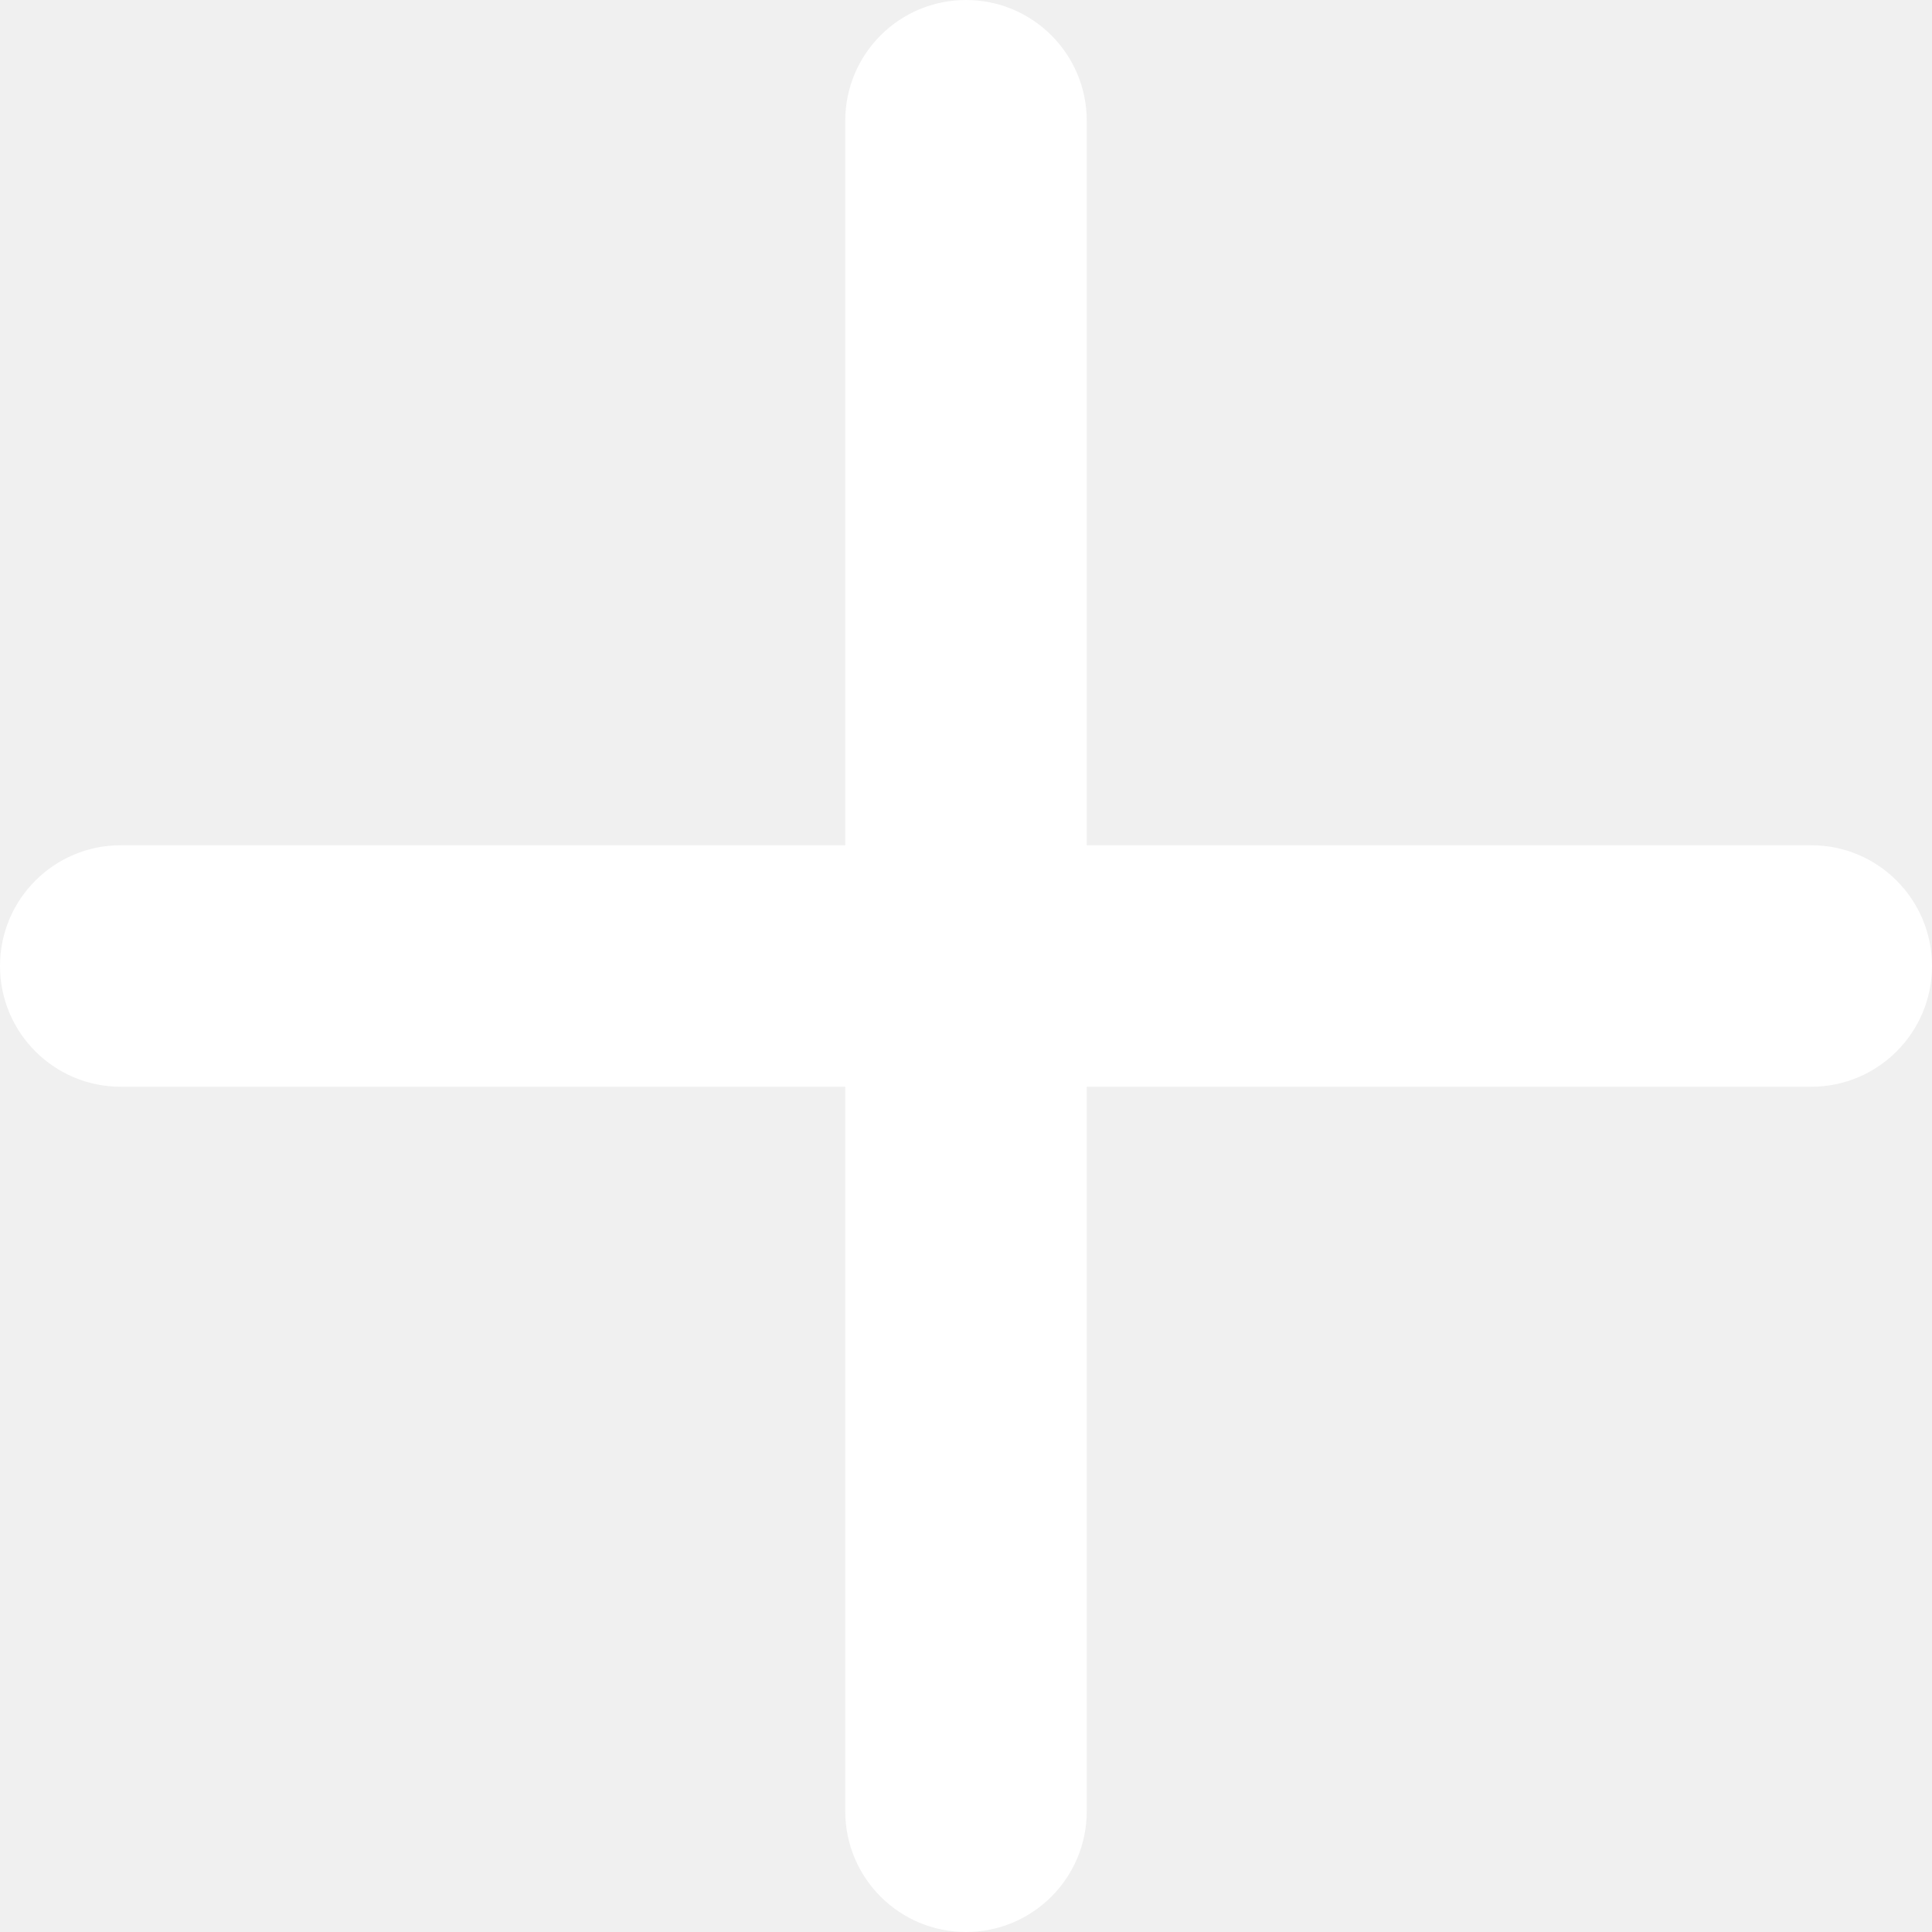
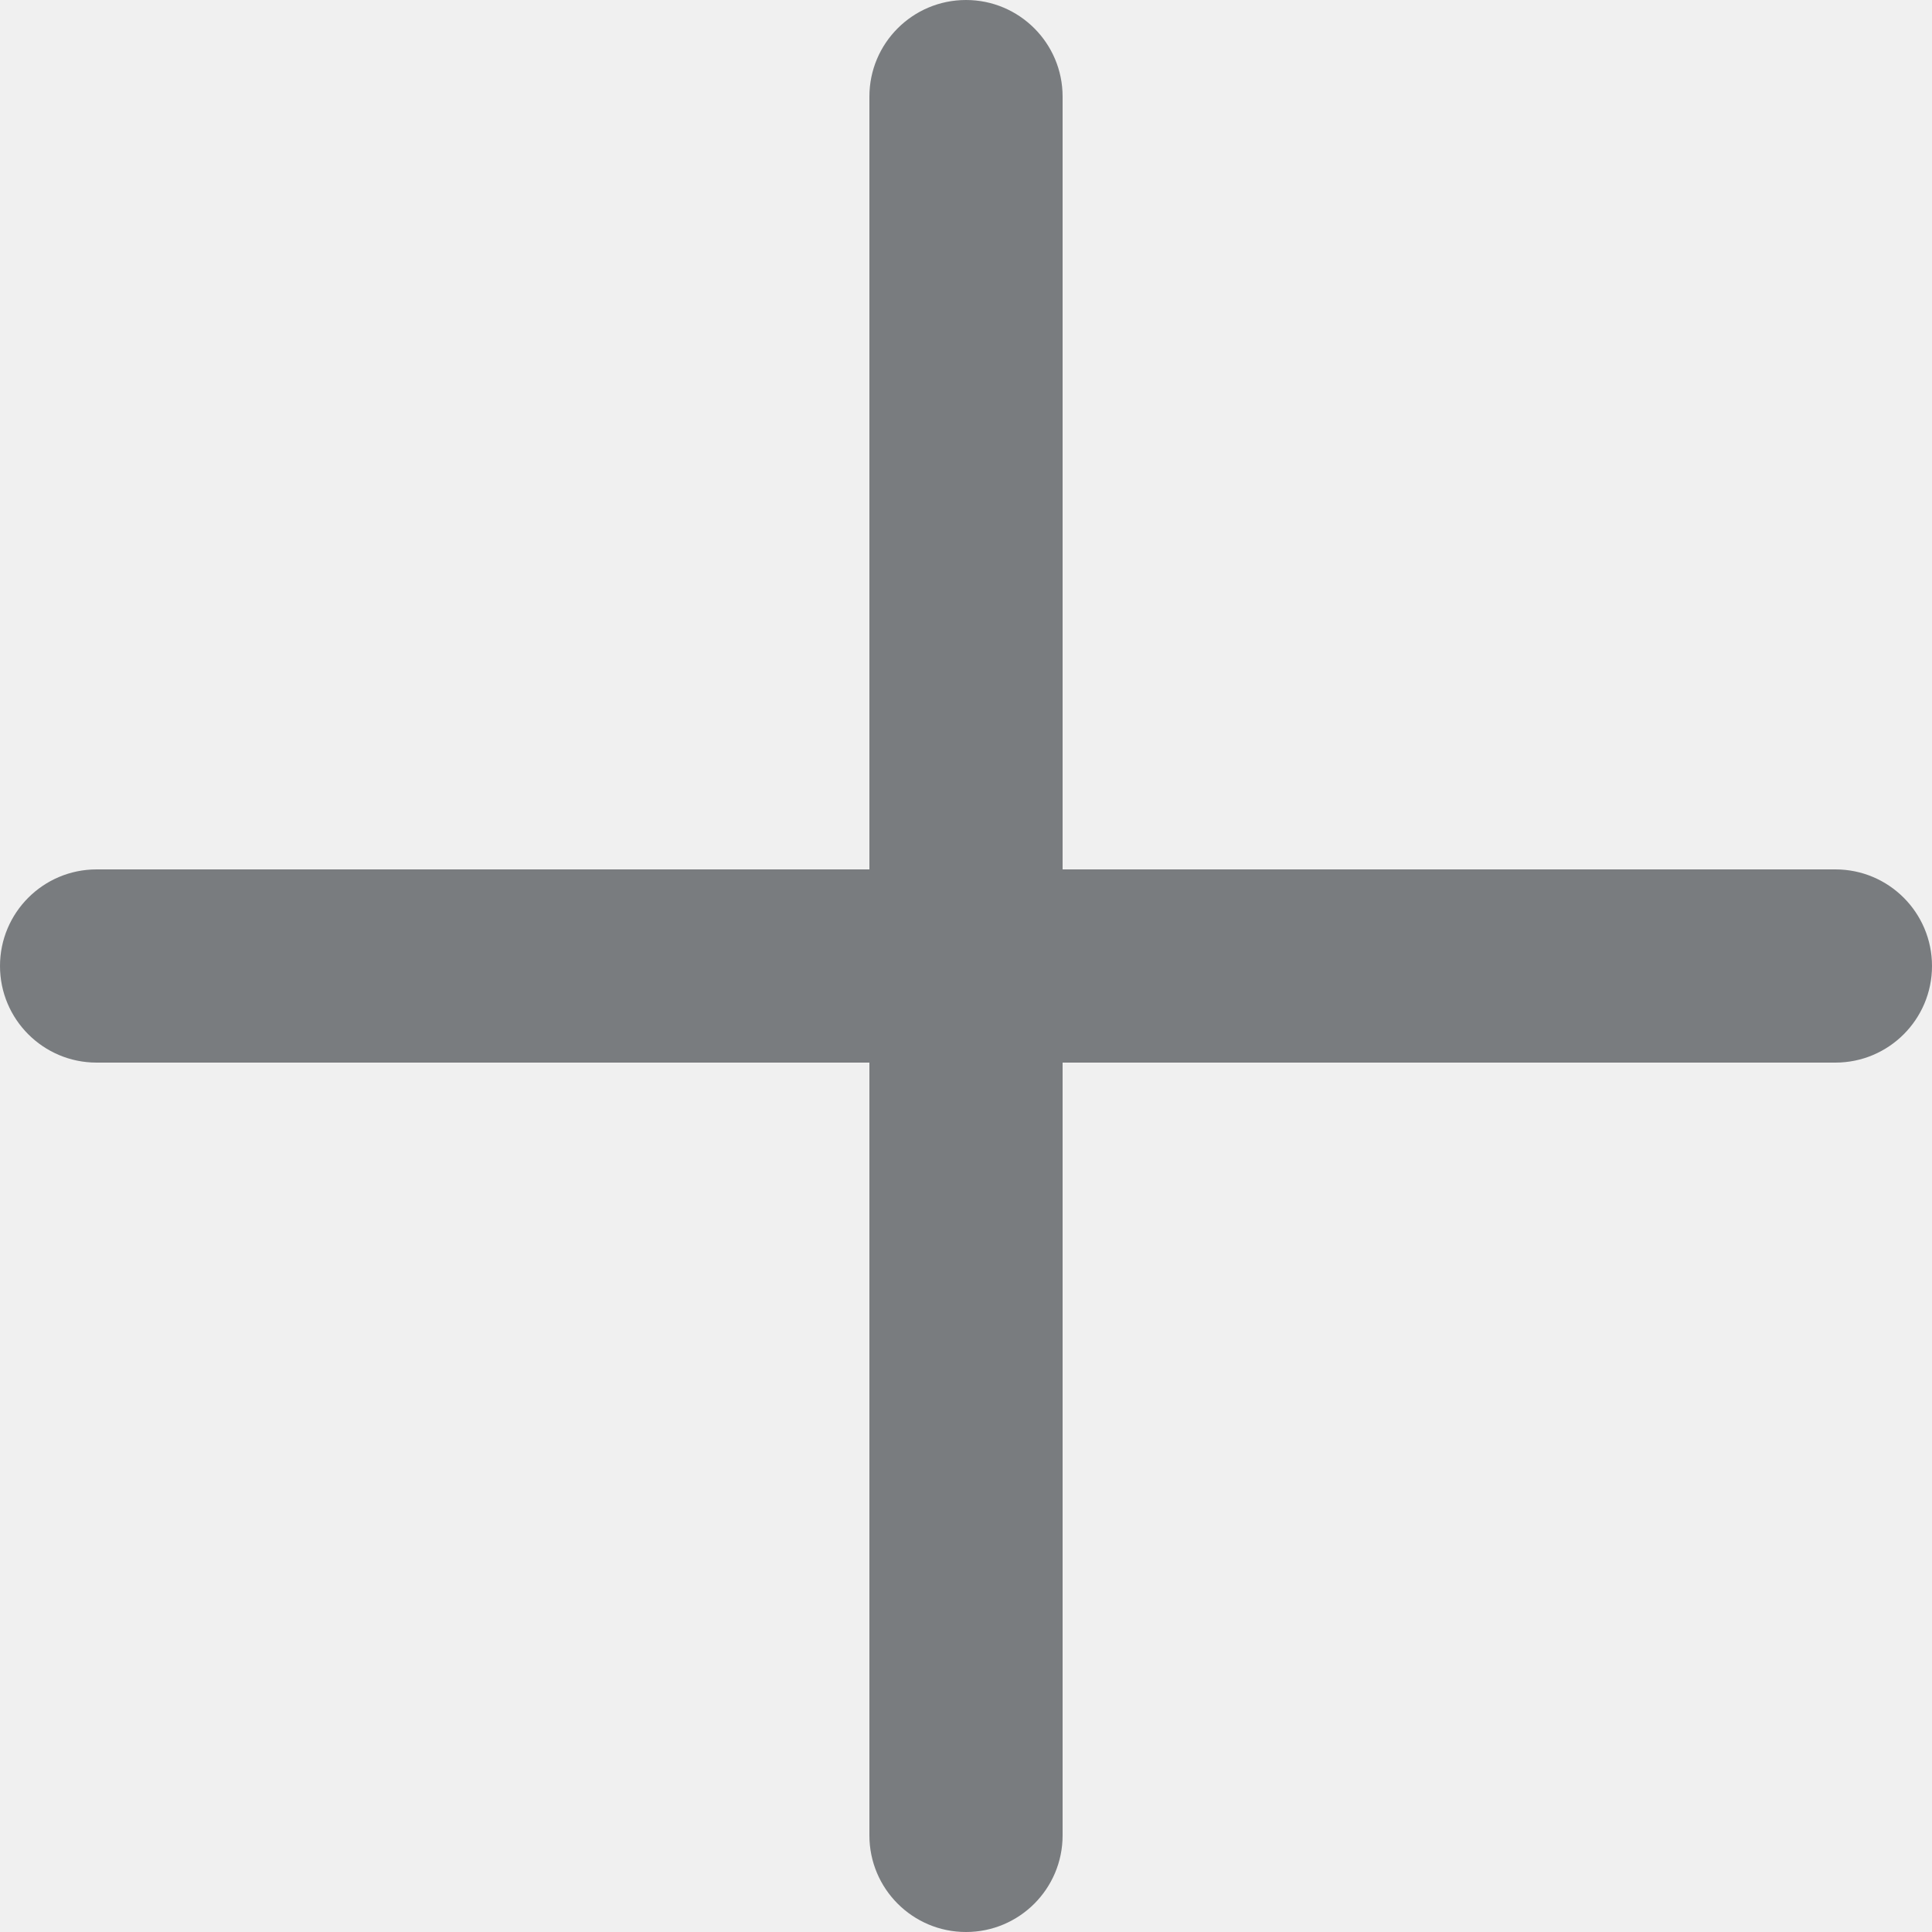
- <svg xmlns="http://www.w3.org/2000/svg" width="8px" height="8px" viewBox="0 0 8 8" version="1.1">
+ <svg xmlns="http://www.w3.org/2000/svg" width="10px" height="10px" viewBox="0 0 10 10" version="1.1">
  <defs />
-   <g id="Symbols" stroke="none" stroke-width="1" fill="none" fill-rule="evenodd">
-     <g id="Topbar" transform="translate(-1228, -26)" fill="#FFFFFF">
-       <g id="Avatars" transform="translate(1076, 18)">
-         <g id="Add" transform="translate(144, 0)">
-           <g id="invite-icon" transform="translate(8, 8)">
-             <rect id="Rectangle-5" x="3.5" y="0" width="1" height="8" rx="0.5" />
-             <rect id="Rectangle-5" x="0" y="3.5" width="8" height="1" rx="0.5" />
+   <g id="Page-23" stroke="none" stroke-width="1" fill="none" fill-rule="evenodd">
+     <g id="2.1.1-View-Space---1280-Copy-8" transform="translate(-1181, -25)" fill="#797C7F">
+       <g id="Topbar">
+         <g id="Avatars" transform="translate(1103, 17)">
+           <g id="Add" transform="translate(70, 0)">
+             <g id="invite" transform="translate(8, 8)">
+               <rect id="Rectangle-5" x="4.5" y="0" width="1" height="10" rx="0.5" />
+               <rect id="Rectangle-5" x="0" y="4.5" width="10" height="1" rx="0.5" />
+             </g>
          </g>
        </g>
      </g>
    </g>
  </g>
</svg>
